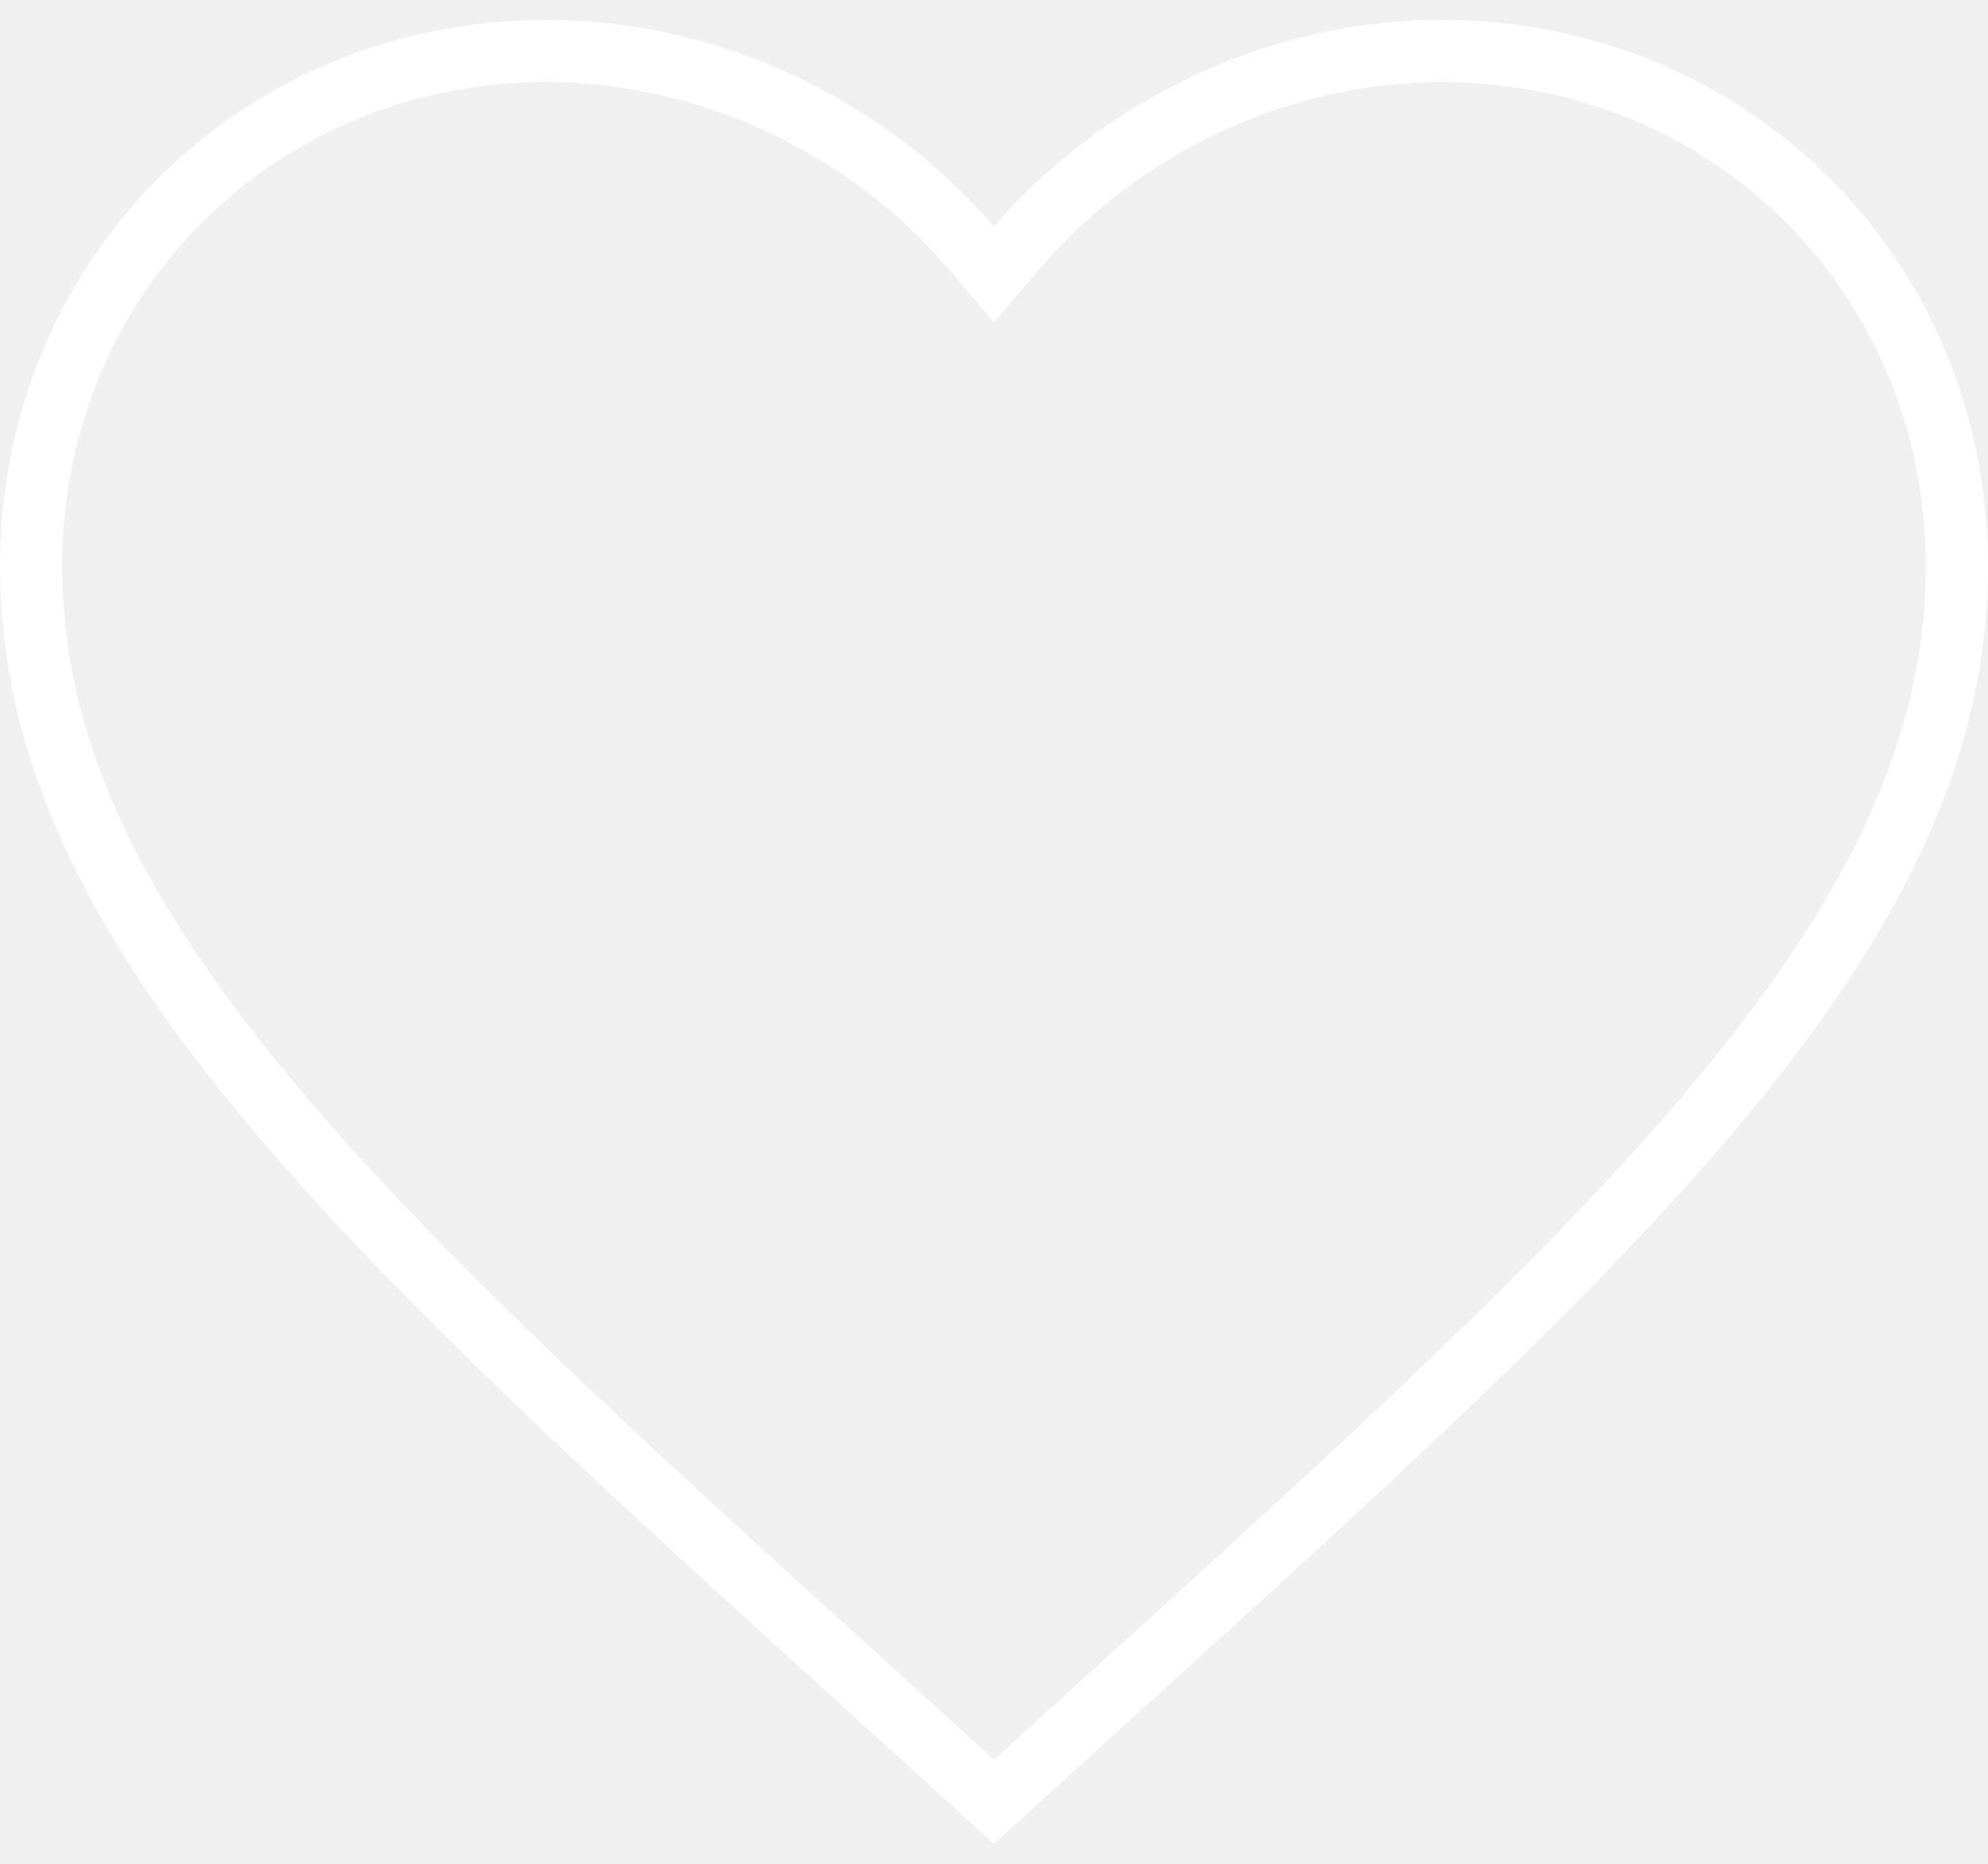
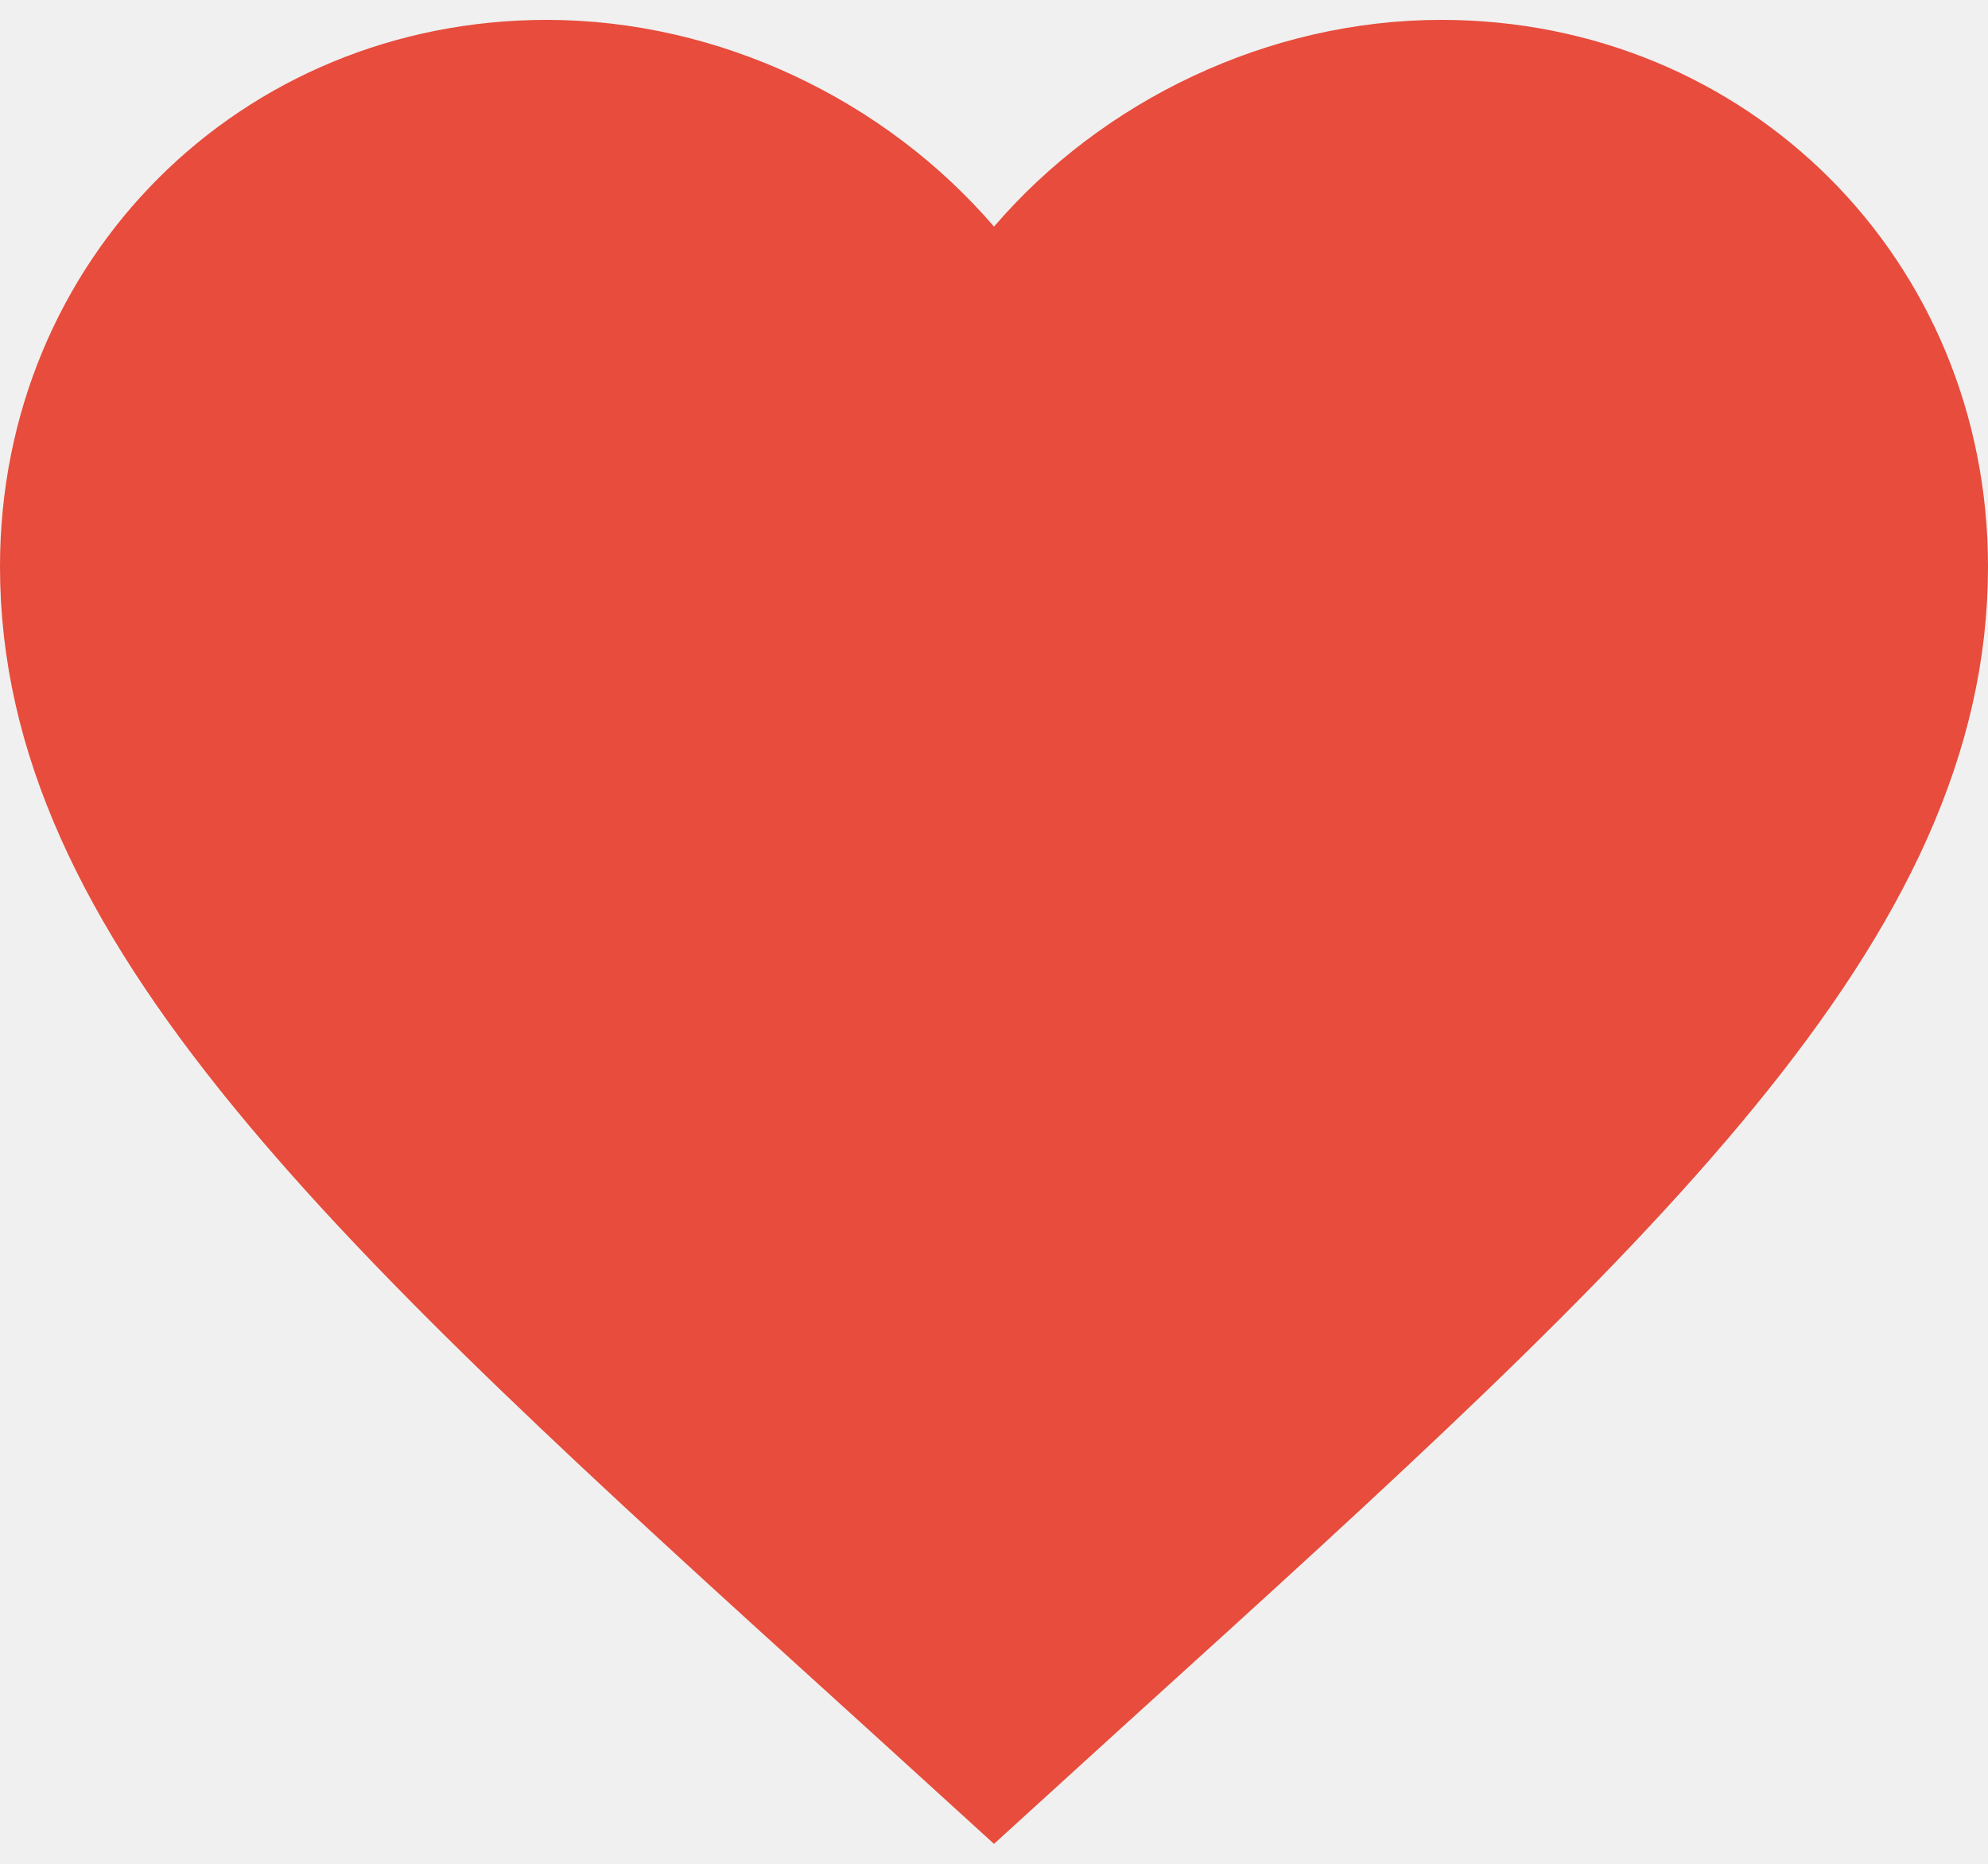
<svg xmlns="http://www.w3.org/2000/svg" width="32" height="30" viewBox="0 0 32 30" fill="none">
-   <path d="M23.2 0.82C27.852 0.82 31.5 4.453 31.5 9.12C31.5 11.971 30.219 14.606 27.863 17.488C25.502 20.377 22.114 23.453 17.984 27.198H17.983L16 29.003L14.017 27.198H14.016C9.886 23.453 6.498 20.377 4.137 17.488C1.781 14.606 0.5 11.971 0.5 9.12C0.5 4.453 4.148 0.82 8.8 0.82C11.432 0.82 13.968 2.048 15.62 3.973L16 4.416L16.38 3.973C18.032 2.048 20.567 0.82 23.2 0.82Z" stroke="white" />
+   <path d="M23.2 0.82C27.852 0.82 31.5 4.453 31.5 9.12C31.5 11.971 30.219 14.606 27.863 17.488C25.502 20.377 22.114 23.453 17.984 27.198H17.983L16 29.003L14.017 27.198H14.016C9.886 23.453 6.498 20.377 4.137 17.488C1.781 14.606 0.5 11.971 0.5 9.12C0.5 4.453 4.148 0.82 8.8 0.82C11.432 0.82 13.968 2.048 15.62 3.973L16 4.416L16.38 3.973C18.032 2.048 20.567 0.82 23.2 0.82Z" fill="#E74C3C" stroke="#E74C3C" />
</svg>
